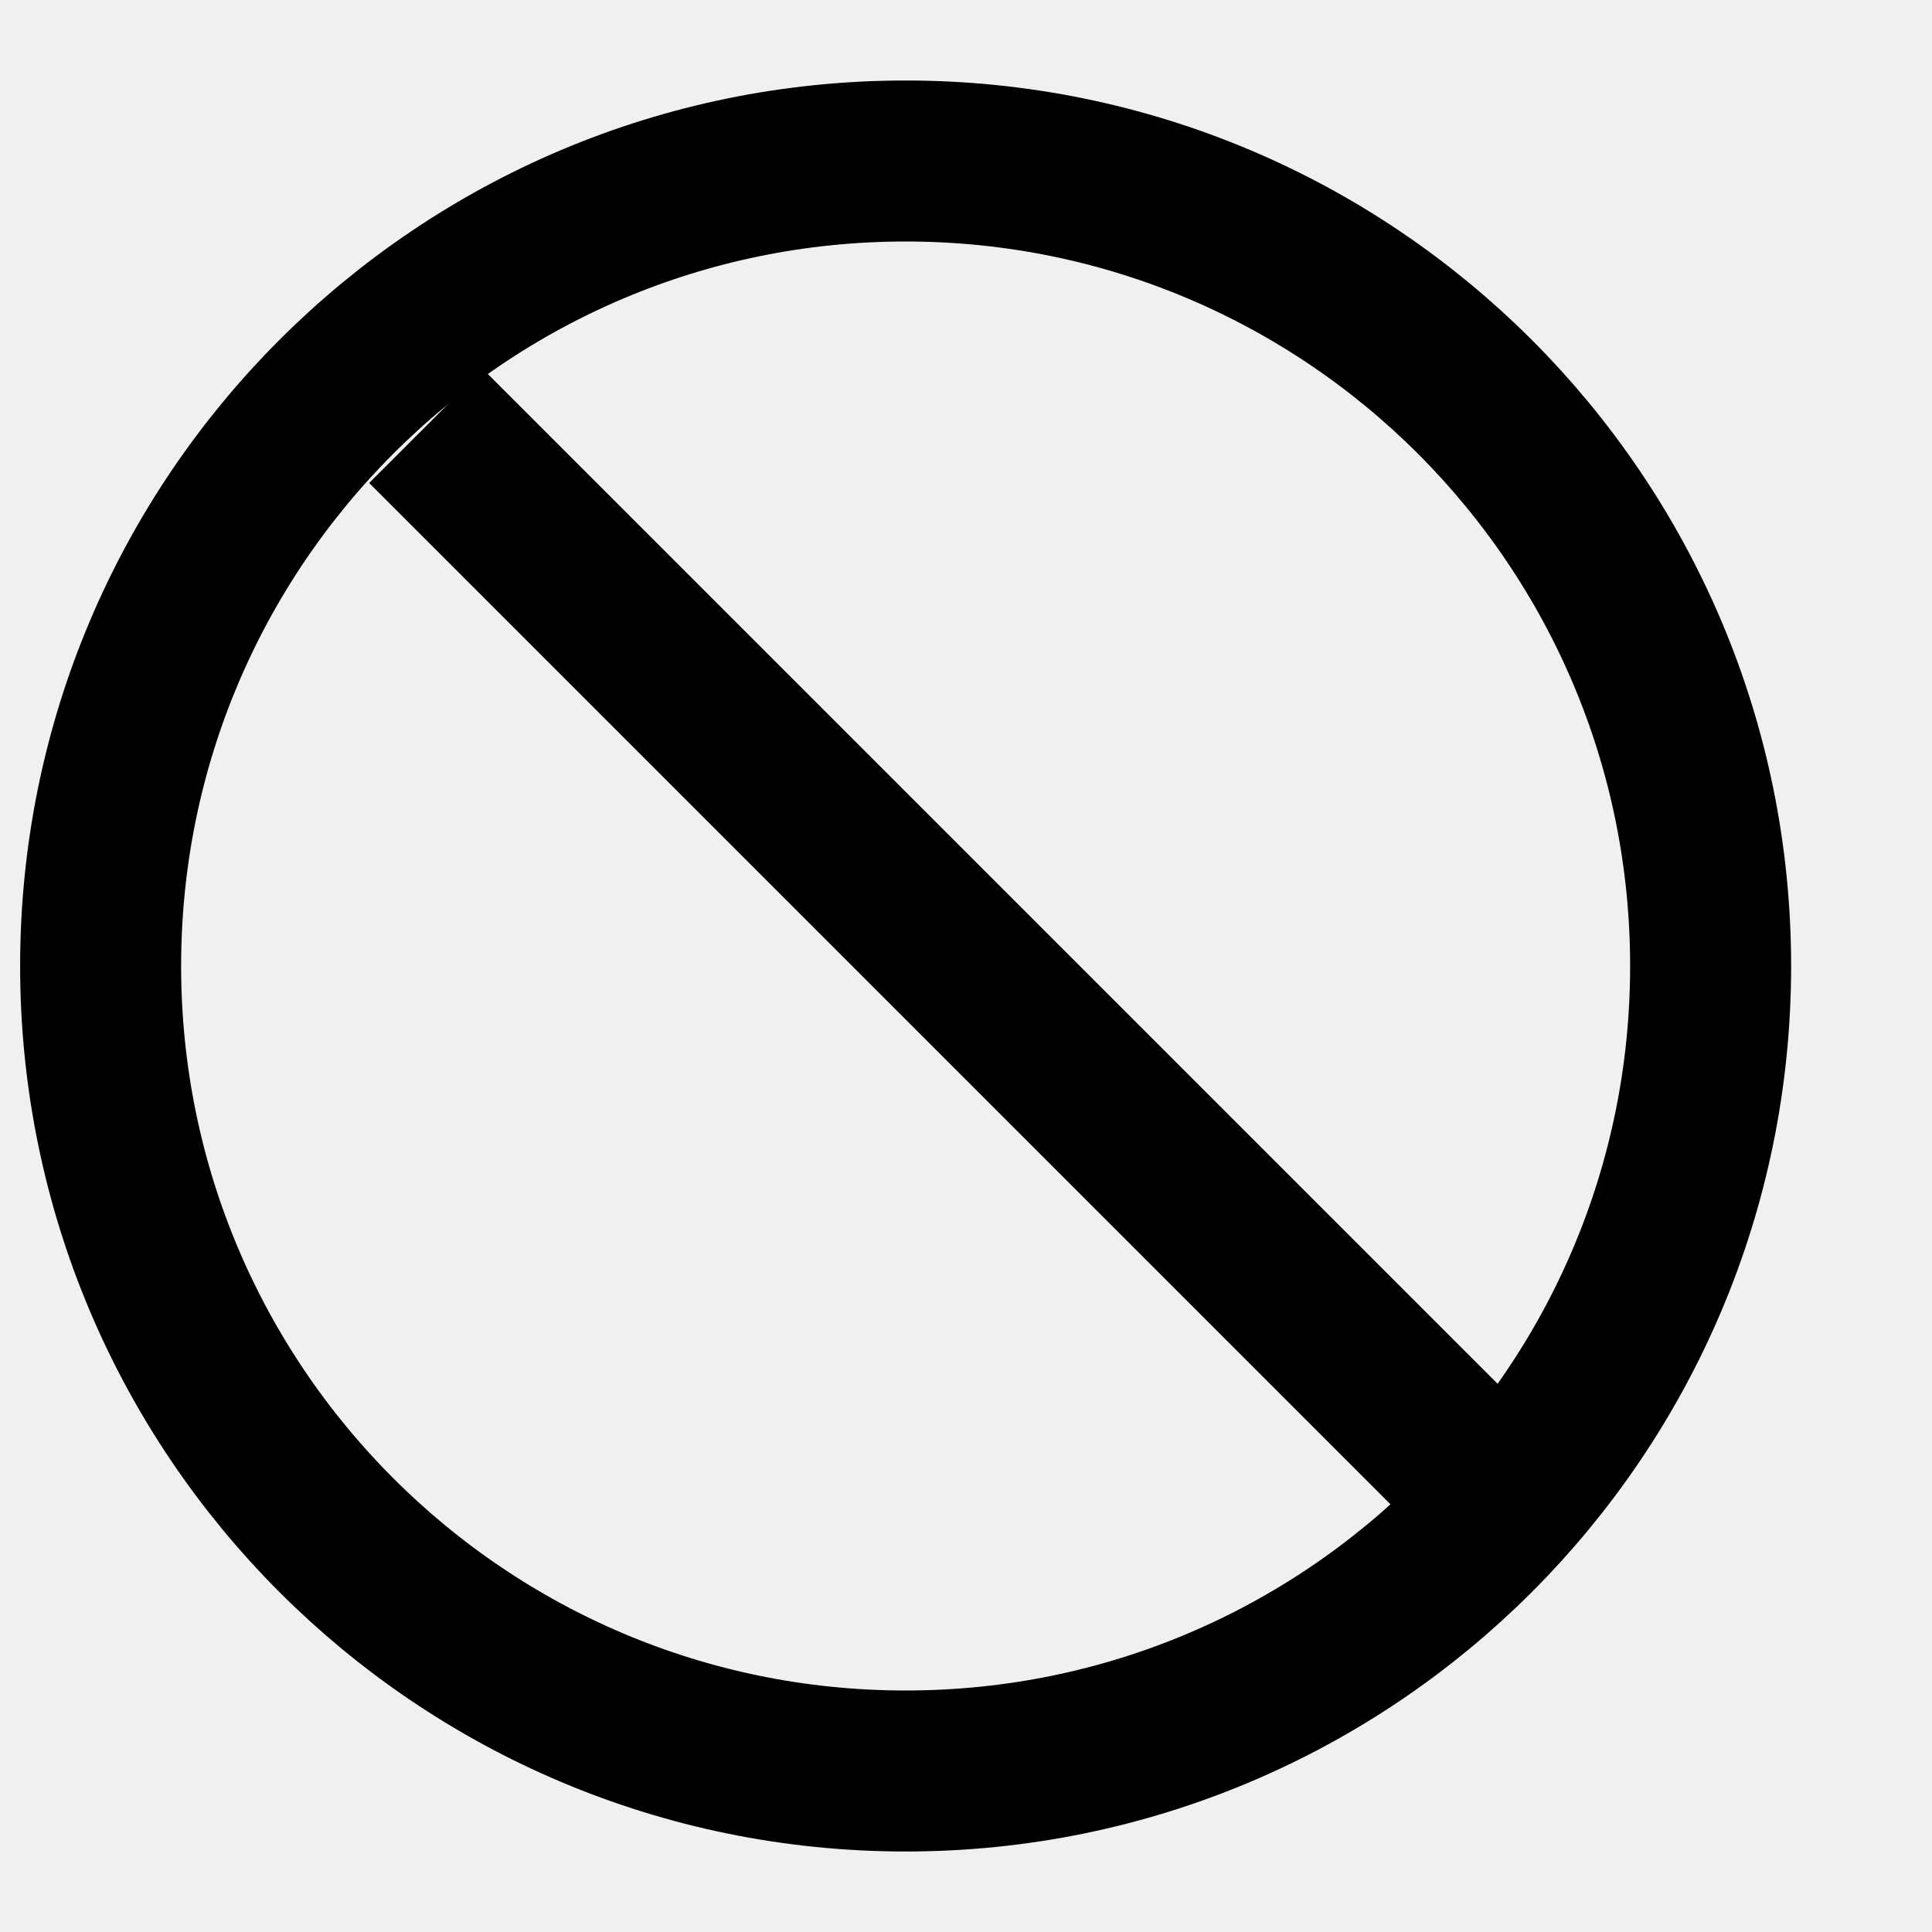
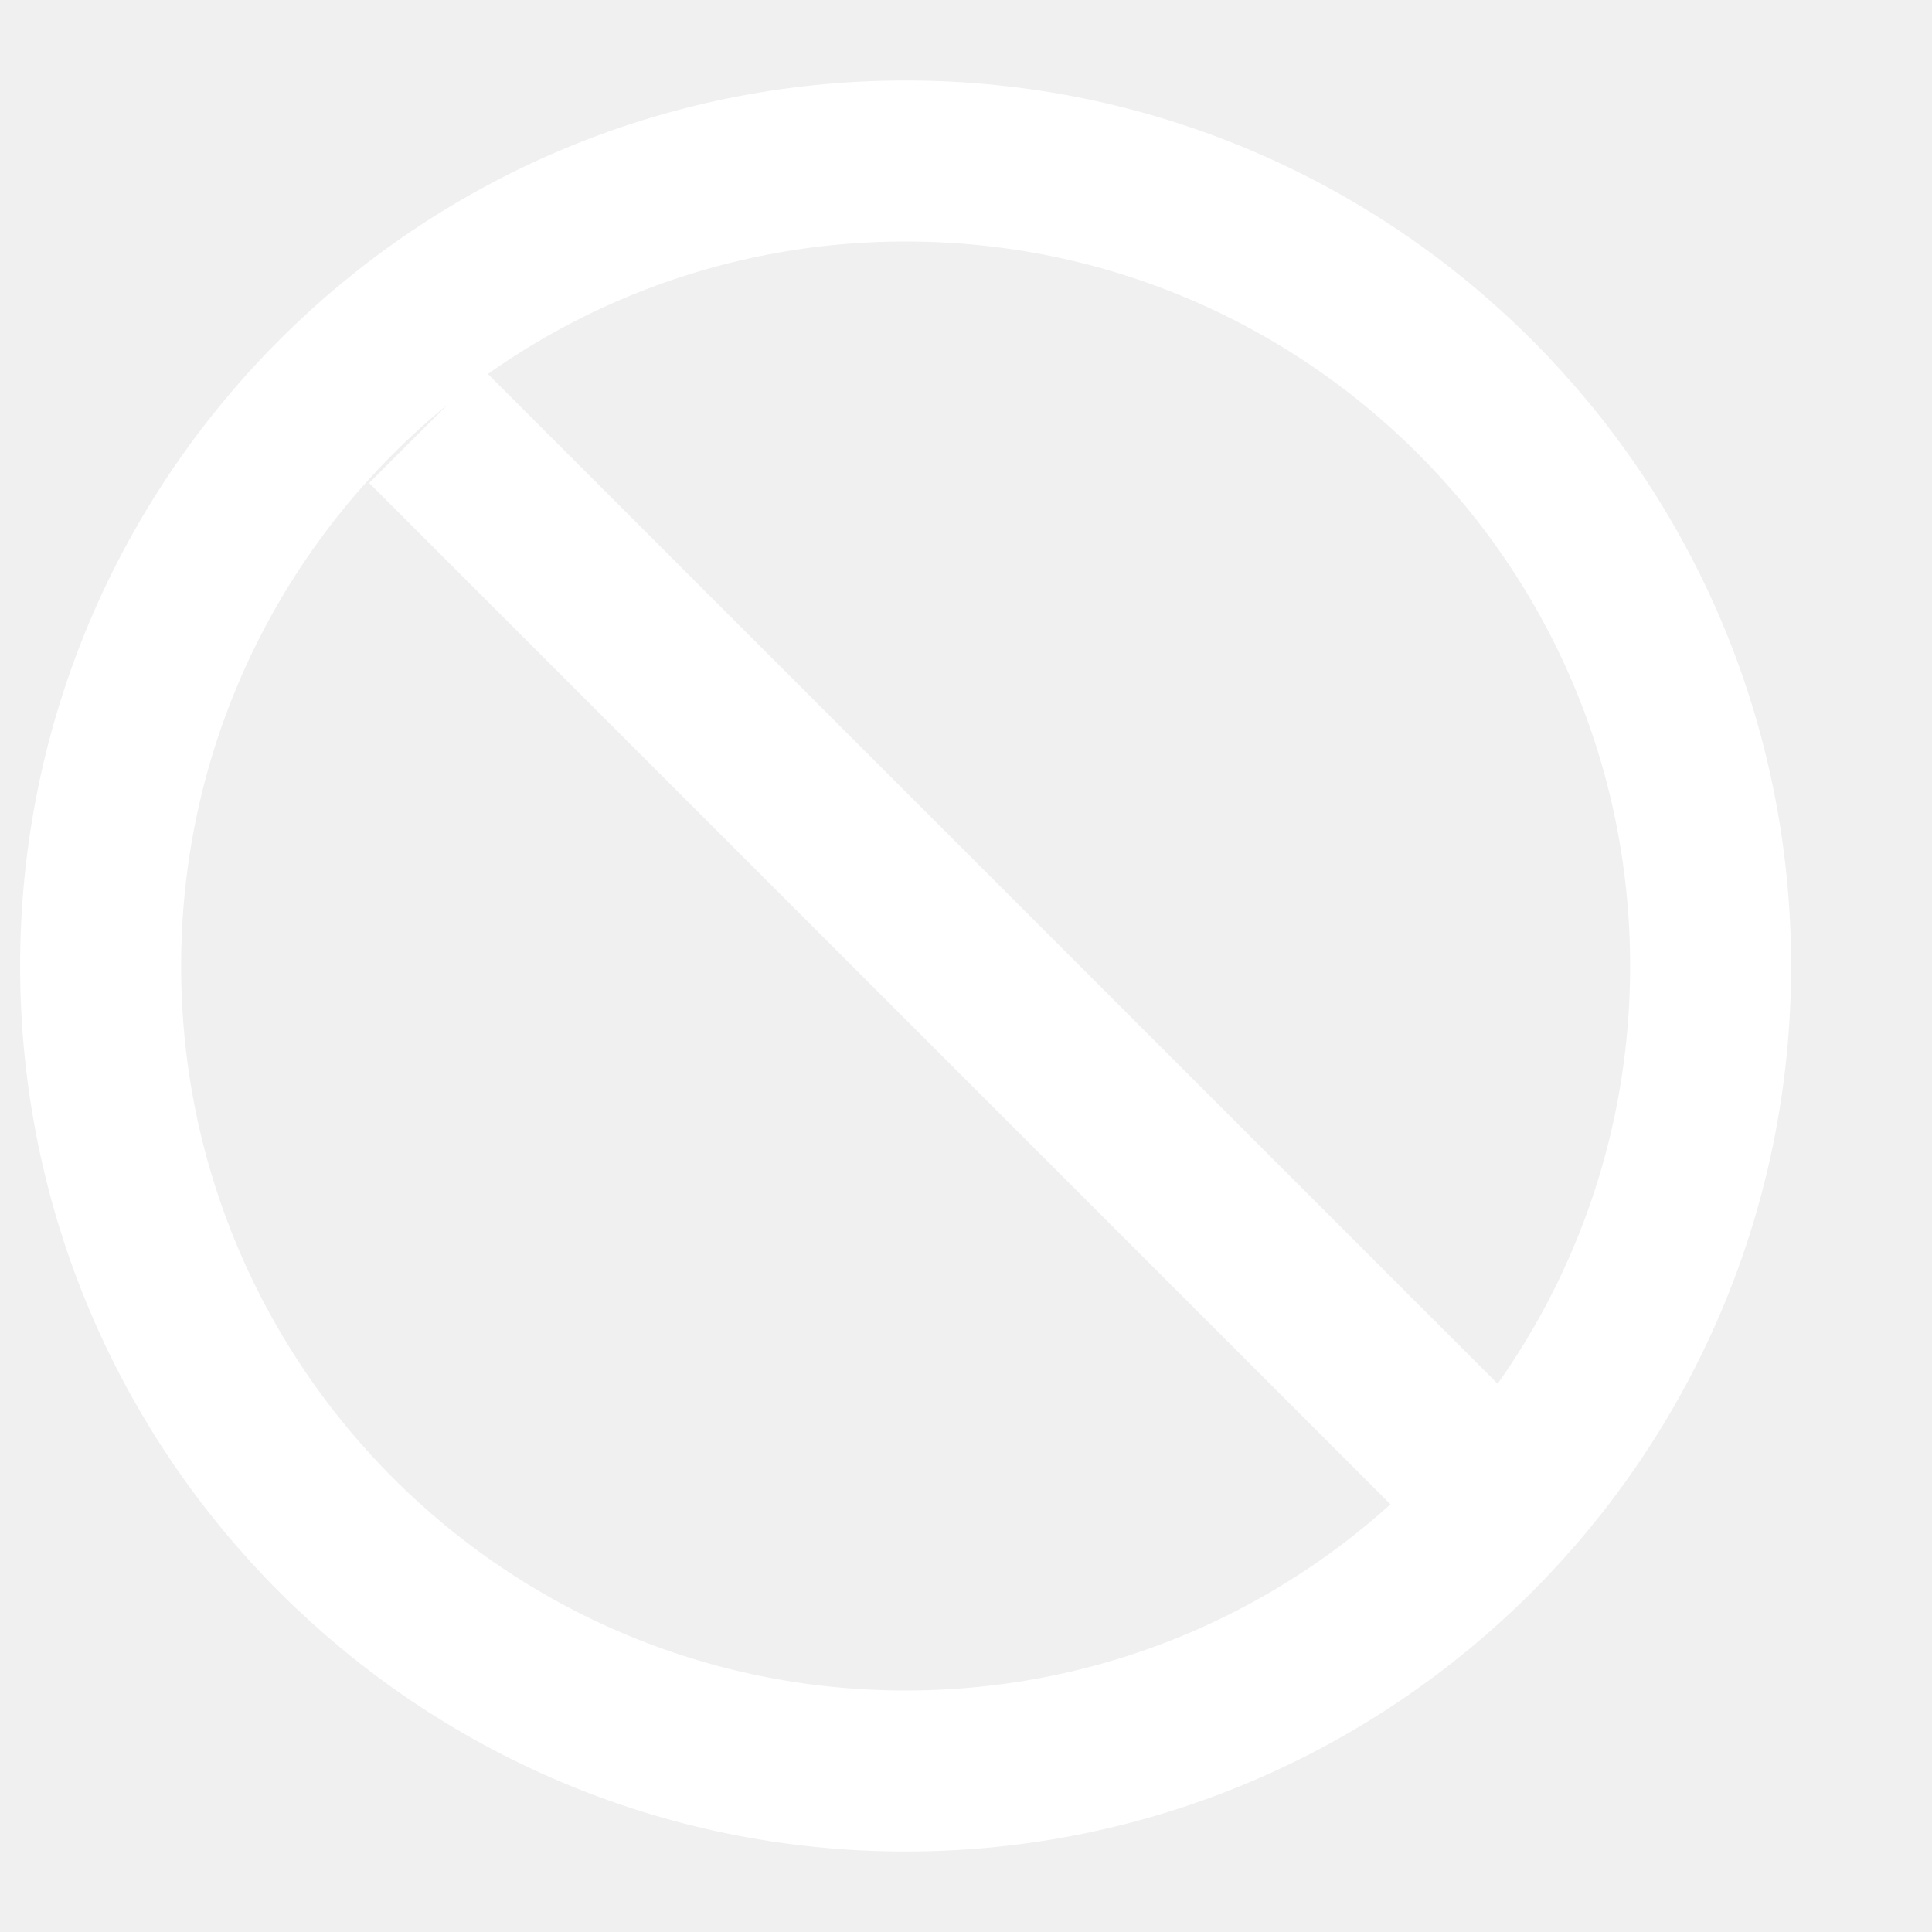
- <svg xmlns="http://www.w3.org/2000/svg" width="24px" height="24px" viewBox="0 0 24 24" role="img" stroke="#000000" stroke-width="2" stroke-linecap="square" stroke-linejoin="square" fill="none" color="#000000">
+ <svg xmlns="http://www.w3.org/2000/svg" width="24px" height="24px" viewBox="0 0 24 24" role="img" stroke="#FFFFFF" stroke-width="2" stroke-linecap="square" stroke-linejoin="square" fill="none" color="#FFFFFF">
  <circle cx="11.25" cy="12" r="10" />
  <path stroke-linecap="square" d="M6,6 L18,18" />
</svg>
